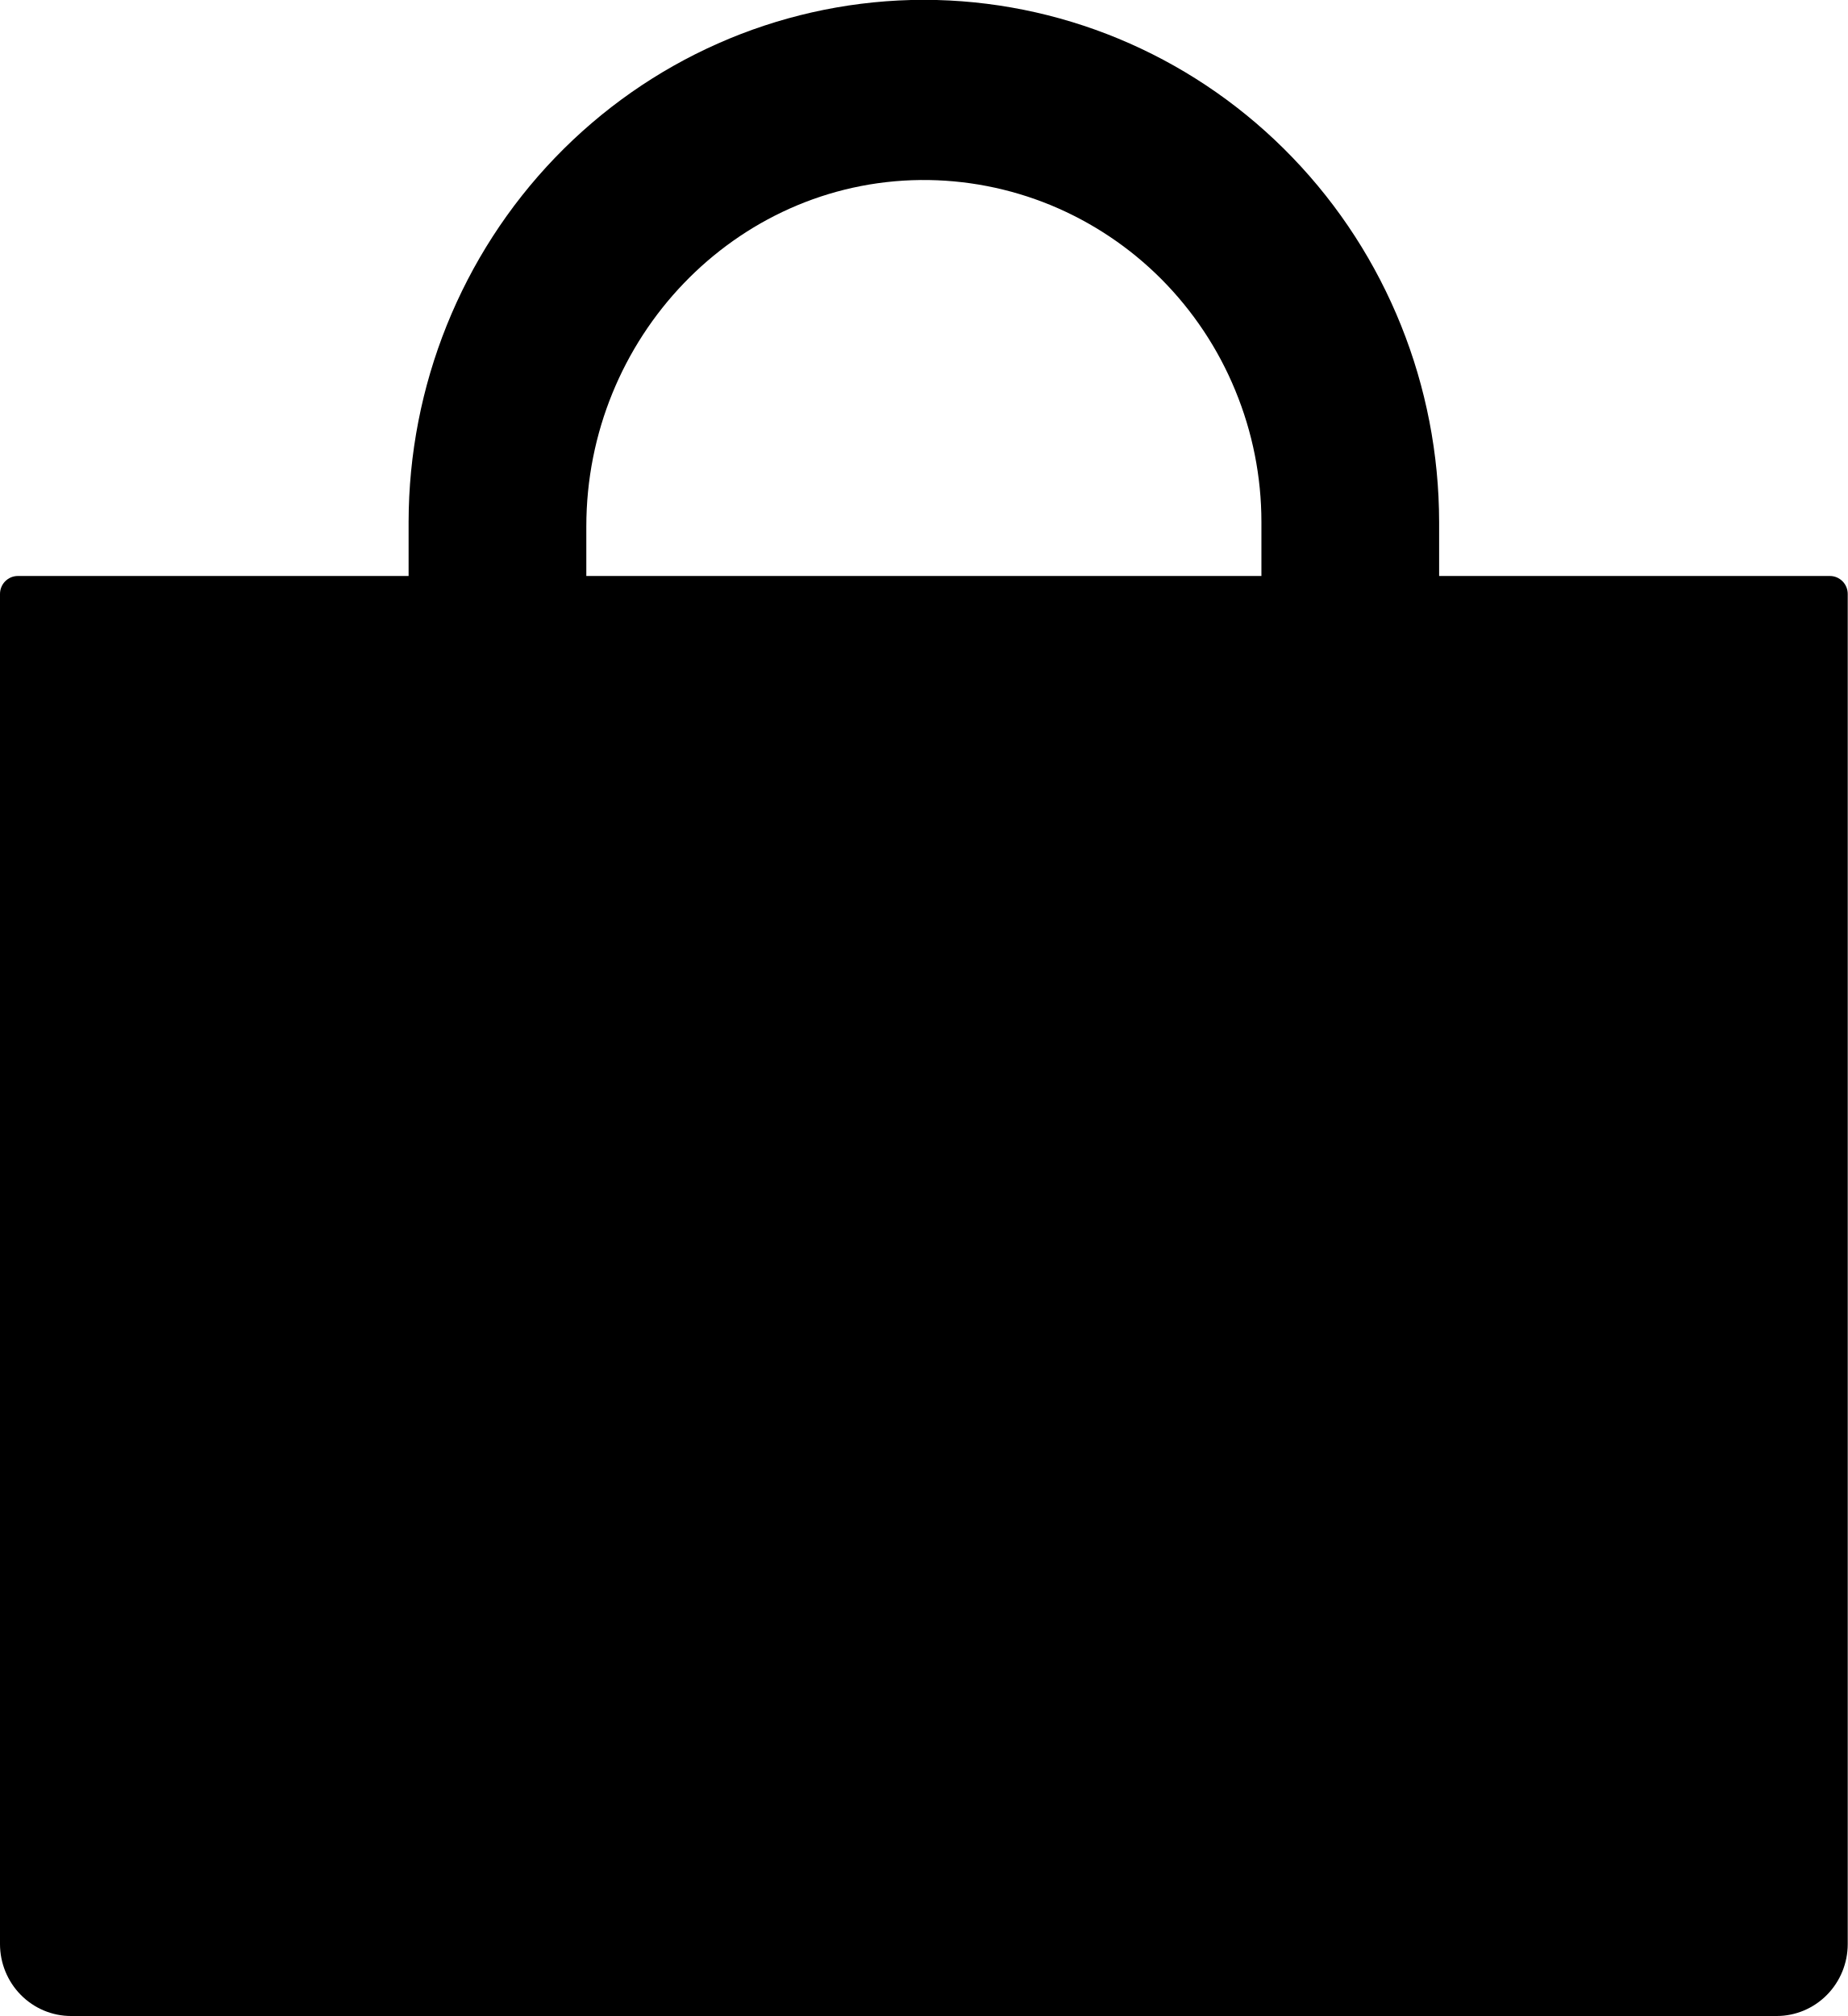
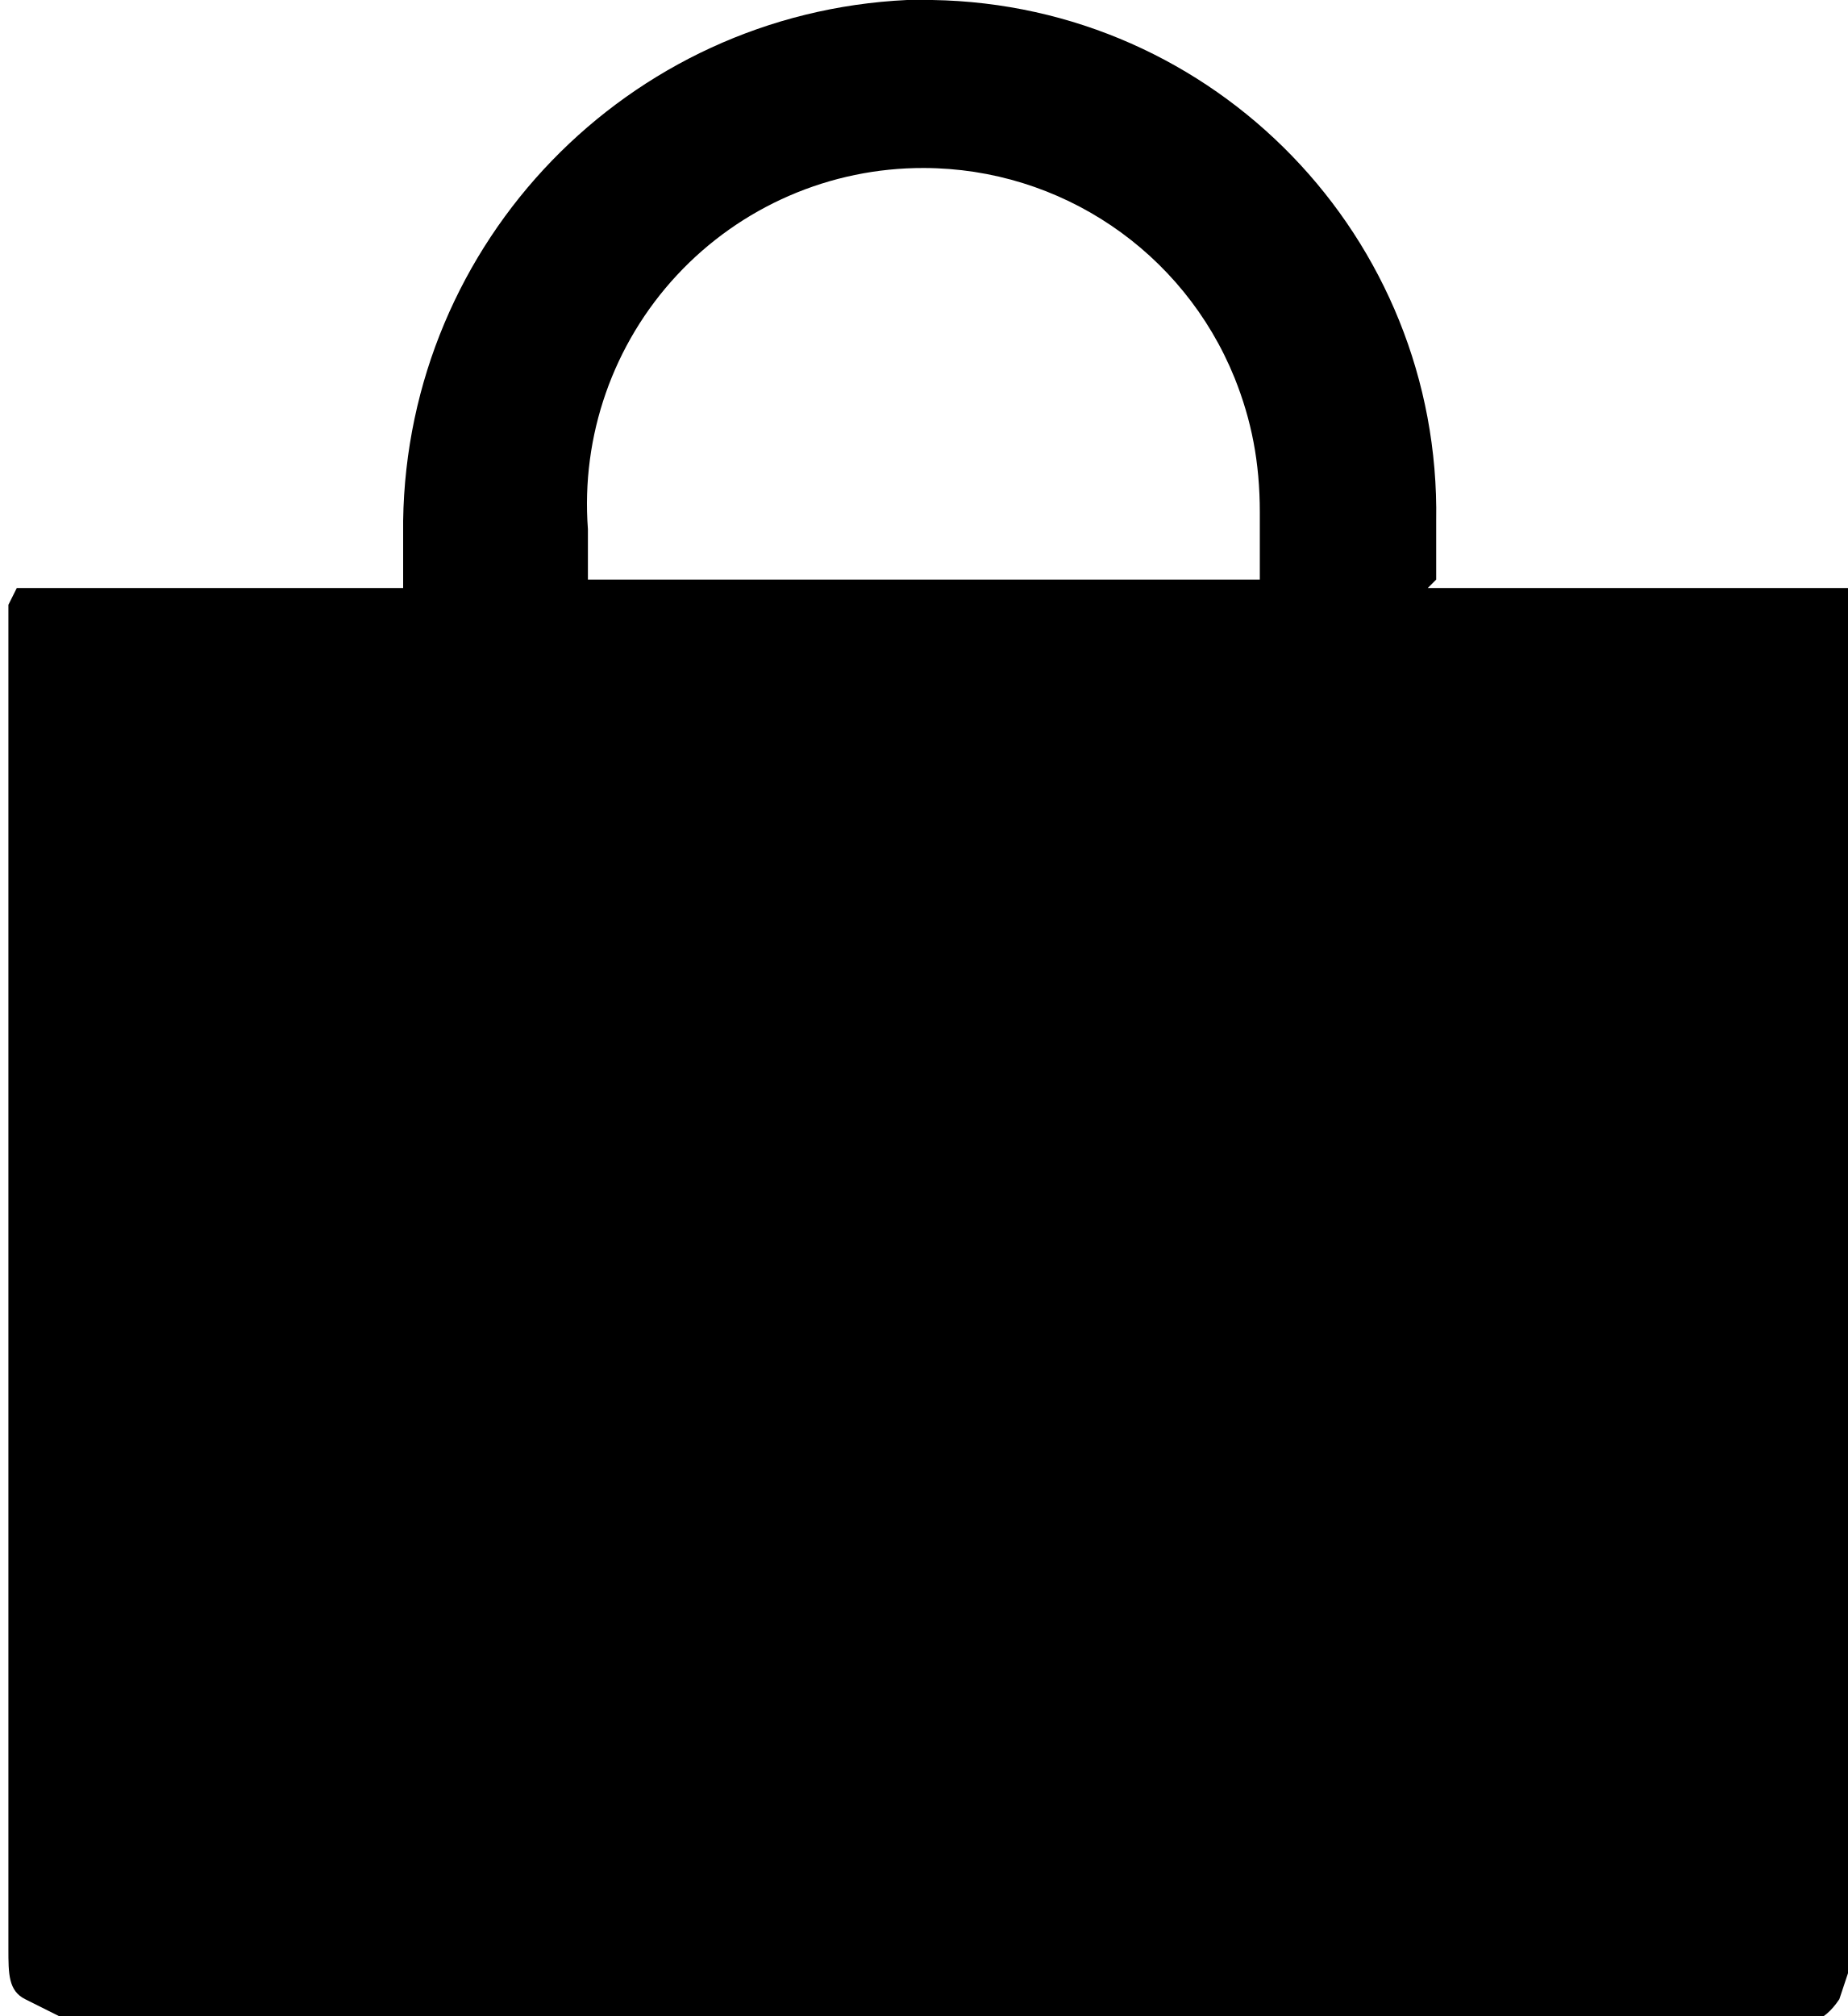
- <svg xmlns="http://www.w3.org/2000/svg" width="22" height="24" viewBox="0 0 22 24" fill="none">
-   <path id="Vector" d="M17.135 6.857V6.214C17.133 4.593 16.508 3.037 15.39 1.876C14.273 0.715 12.753 0.042 11.153 0H10.847C9.247 0.042 7.727 0.715 6.61 1.876C5.493 3.037 4.867 4.593 4.865 6.214V6.857H0.212C0.155 6.857 0.102 6.88 0.062 6.92C0.022 6.96 0 7.015 0 7.071V23.143C0 23.37 0.089 23.588 0.248 23.749C0.407 23.91 0.622 24 0.846 24H21.154C21.378 24 21.593 23.91 21.752 23.749C21.911 23.588 22 23.37 22 23.143V7.071C22 7.015 21.978 6.96 21.938 6.92C21.898 6.88 21.845 6.857 21.788 6.857H17.135ZM15.019 6.857H6.981V6.268C6.981 4.026 8.748 2.166 10.96 2.143C11.491 2.138 12.018 2.24 12.51 2.442C13.002 2.645 13.45 2.944 13.827 3.322C14.204 3.701 14.504 4.151 14.708 4.648C14.913 5.144 15.019 5.676 15.019 6.214V6.857Z" fill="black" />
+ <svg xmlns="http://www.w3.org/2000/svg" fill="none" viewBox="0 0 22 24">
+   <path fill="#000" d="M17.1 6.9v-.7a6.1 6.1 0 0 0-6-6.2h-.3a6.3 6.3 0 0 0-6 6.2V7H.2l-.1.2v16c0 .3 0 .5.2.6l.6.3h20.4c.2 0 .4 0 .6-.3l.2-.6V7H17Zm-2 0H7v-.6A4 4 0 0 1 11 2a4 4 0 0 1 3.7 2.5c.2.5.3 1 .3 1.6V7Z" />
</svg>
